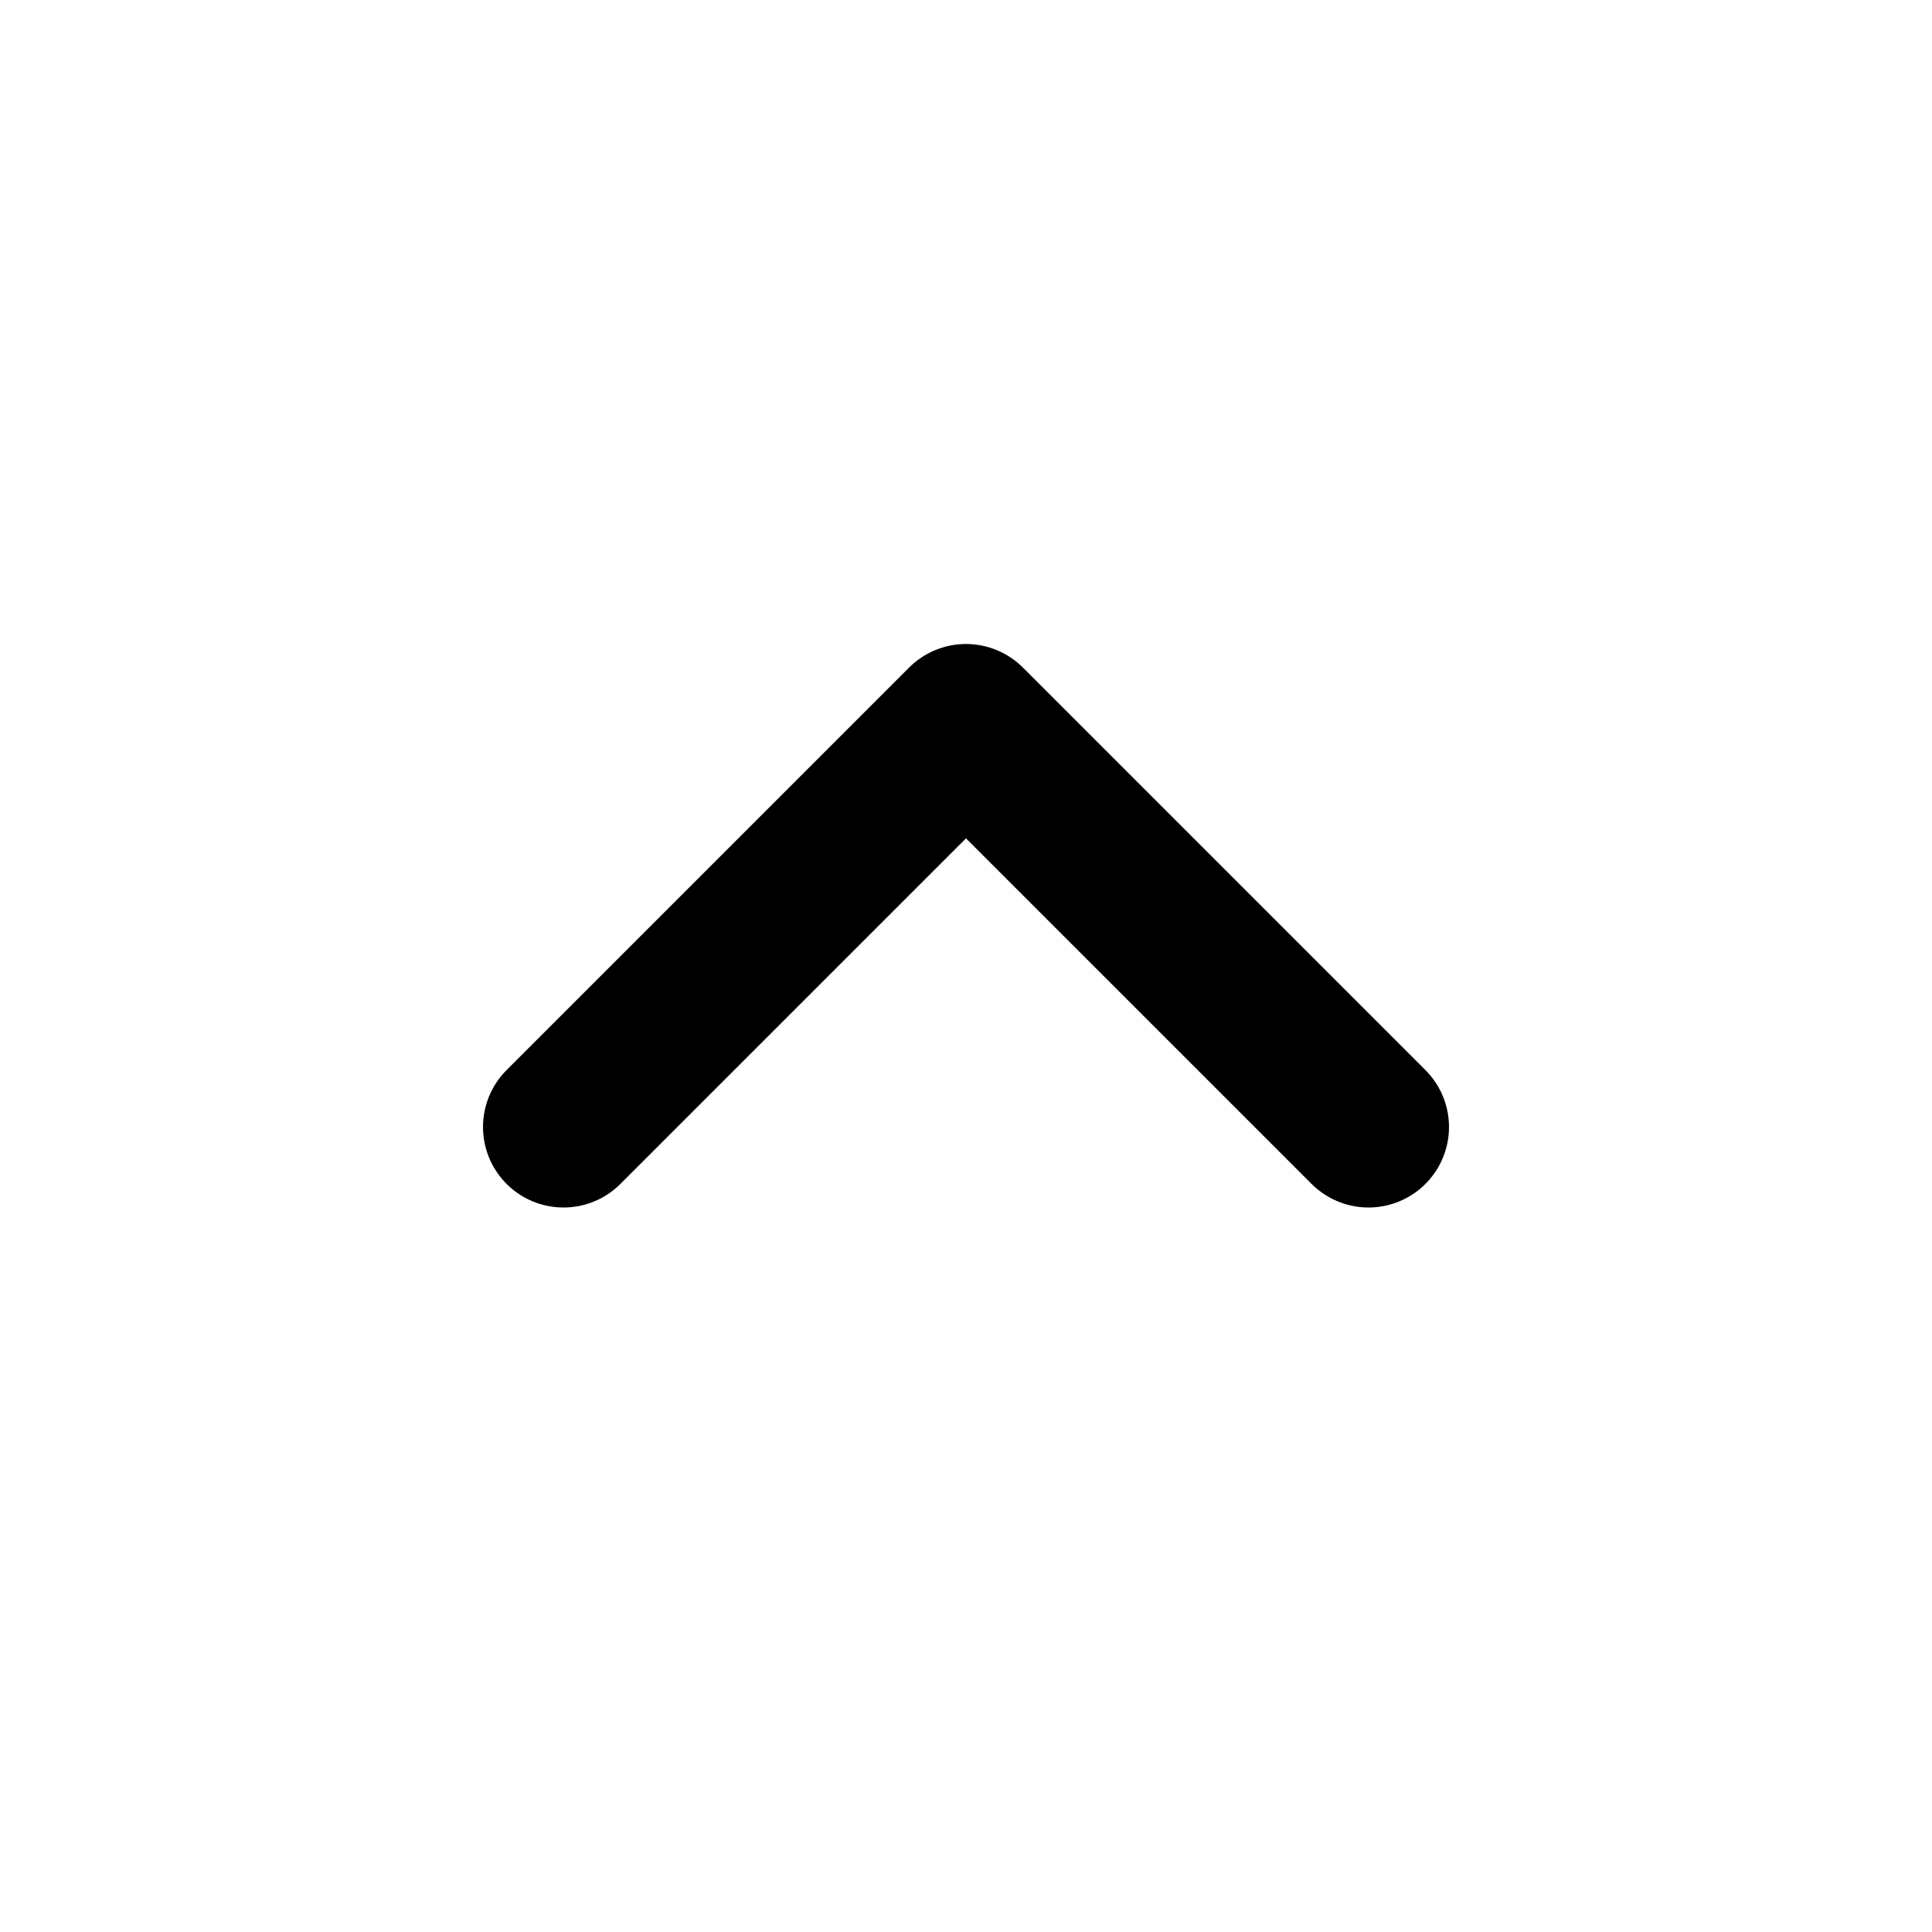
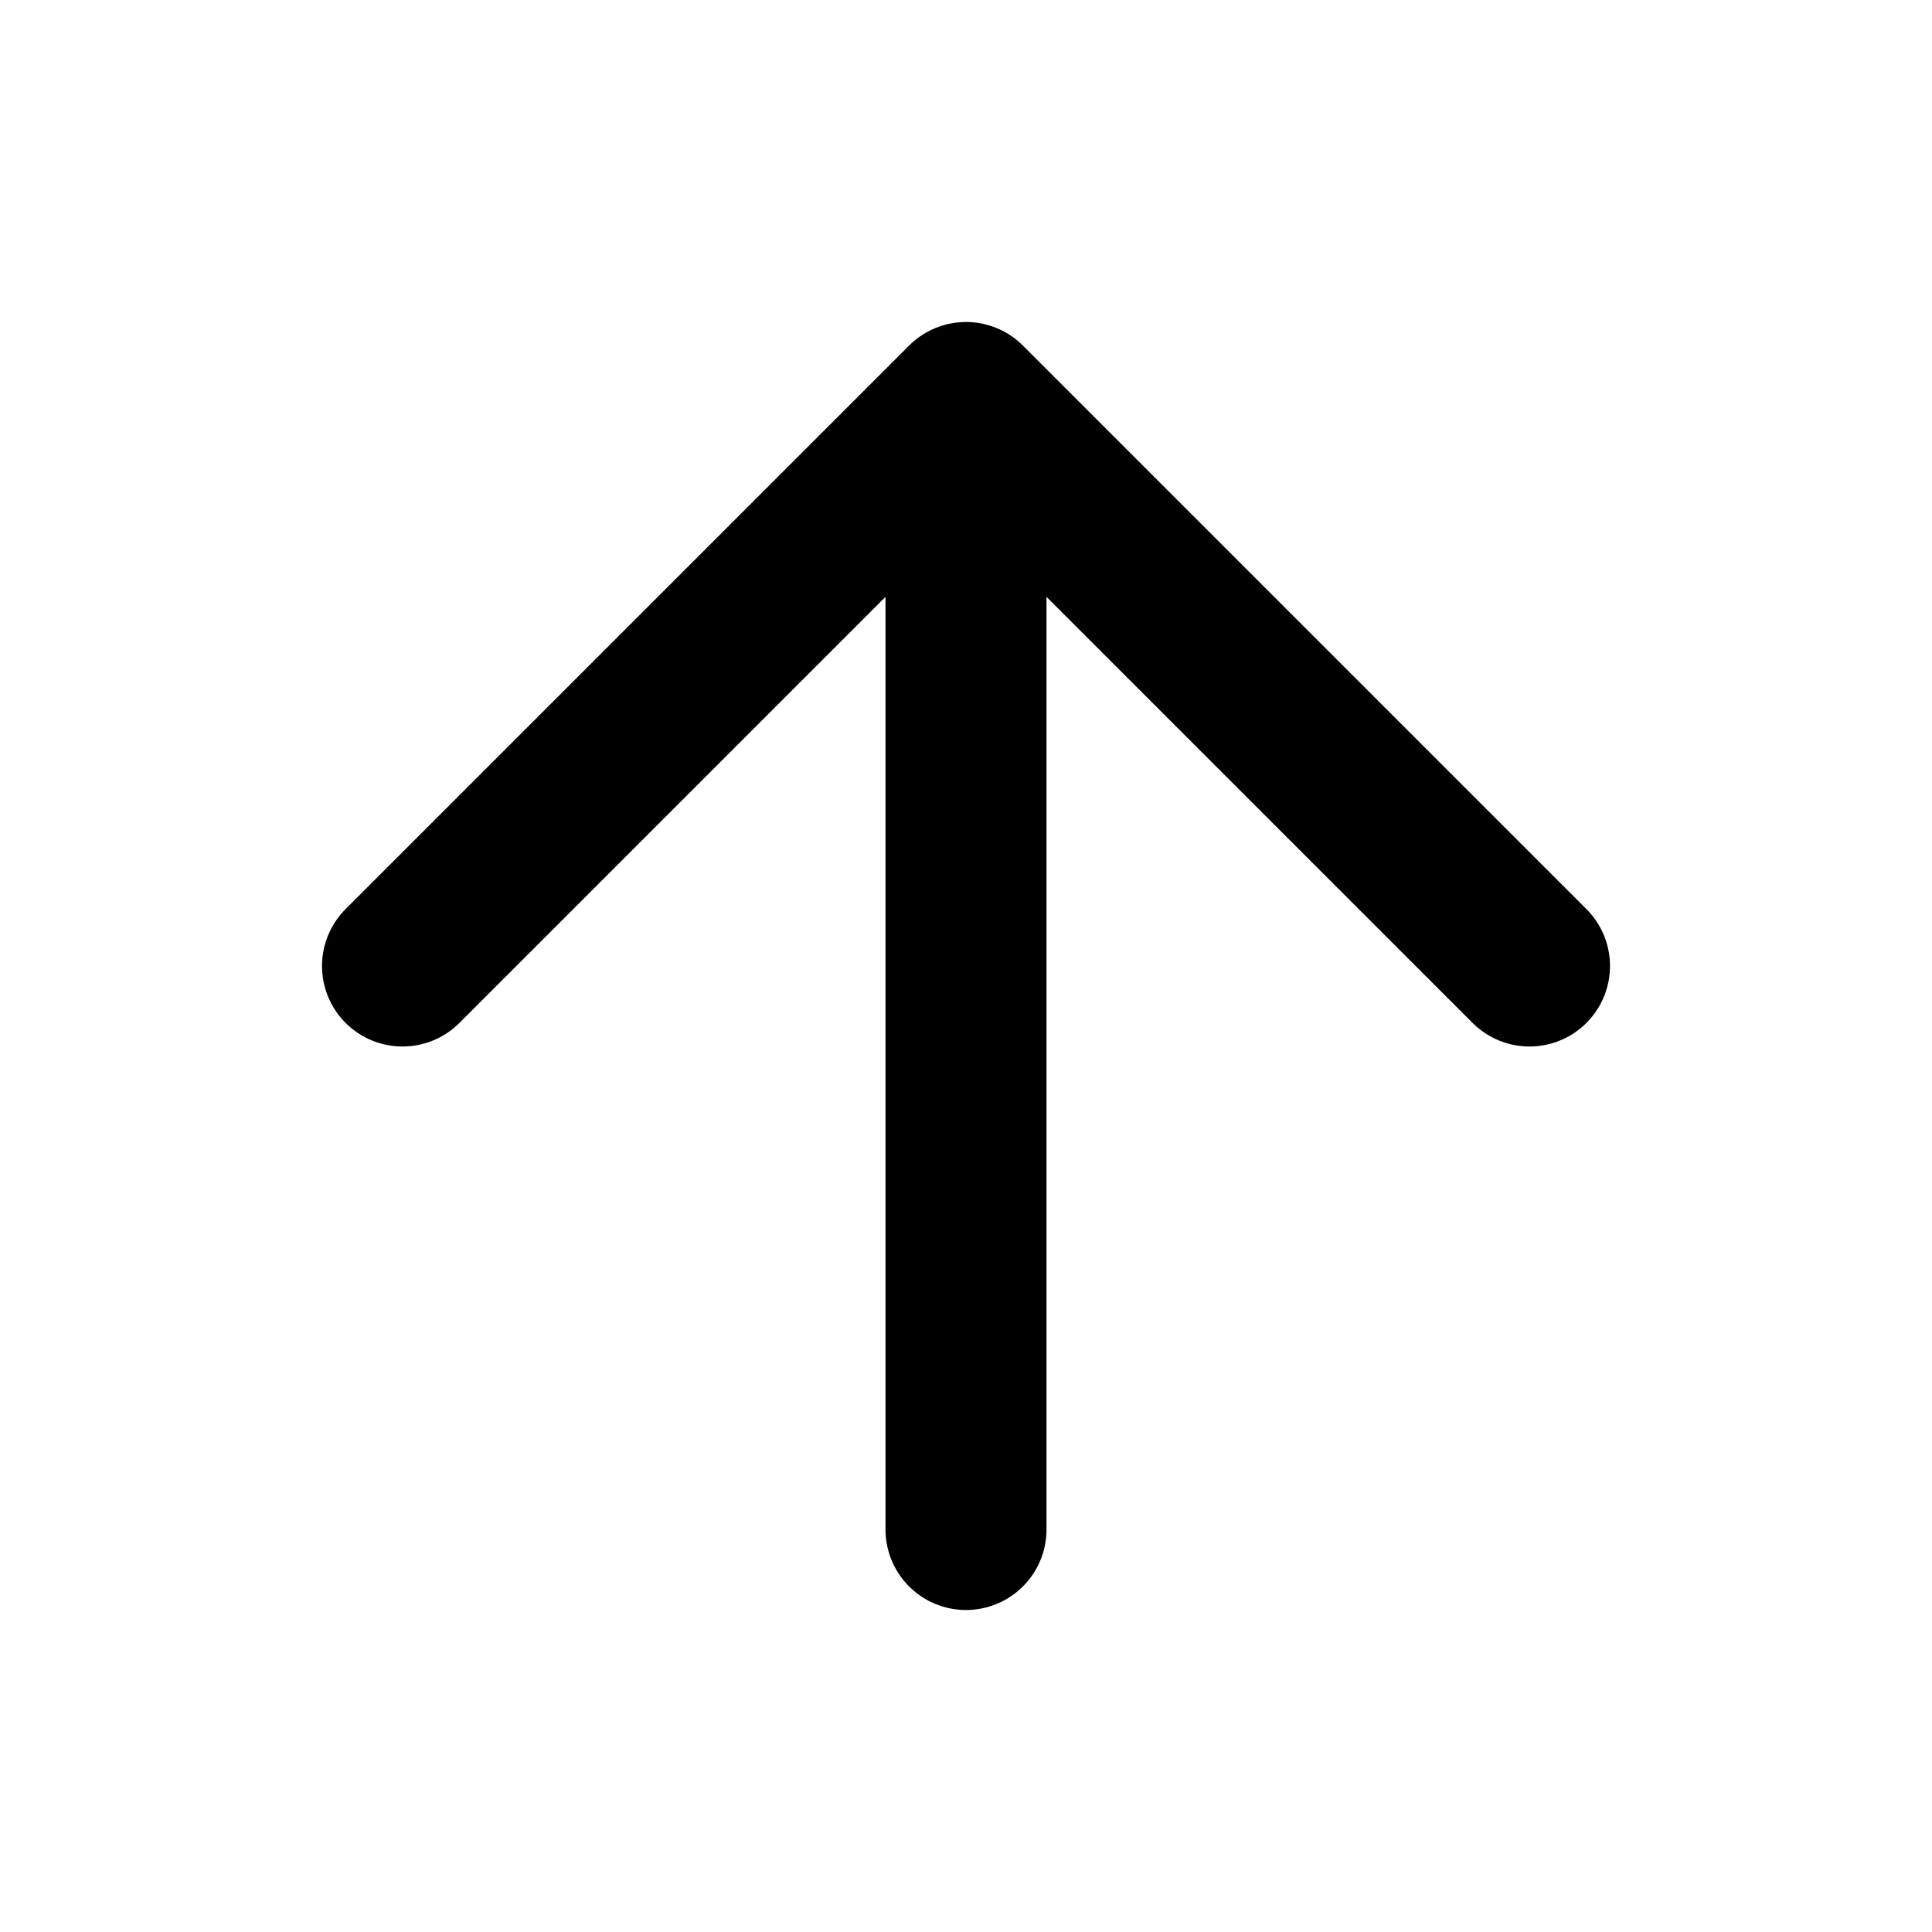
<svg xmlns="http://www.w3.org/2000/svg" width="24" height="24" viewBox="0 0 24 24" fill="none">
-   <path d="M17 14l-5-5-5 5" stroke="currentColor" stroke-width="2" stroke-linecap="round" stroke-linejoin="round" />
+   <path d="M12 19V5M12 5L5 12M12 5L19 12" stroke="currentColor" stroke-width="2" stroke-linecap="round" stroke-linejoin="round" />
</svg>
